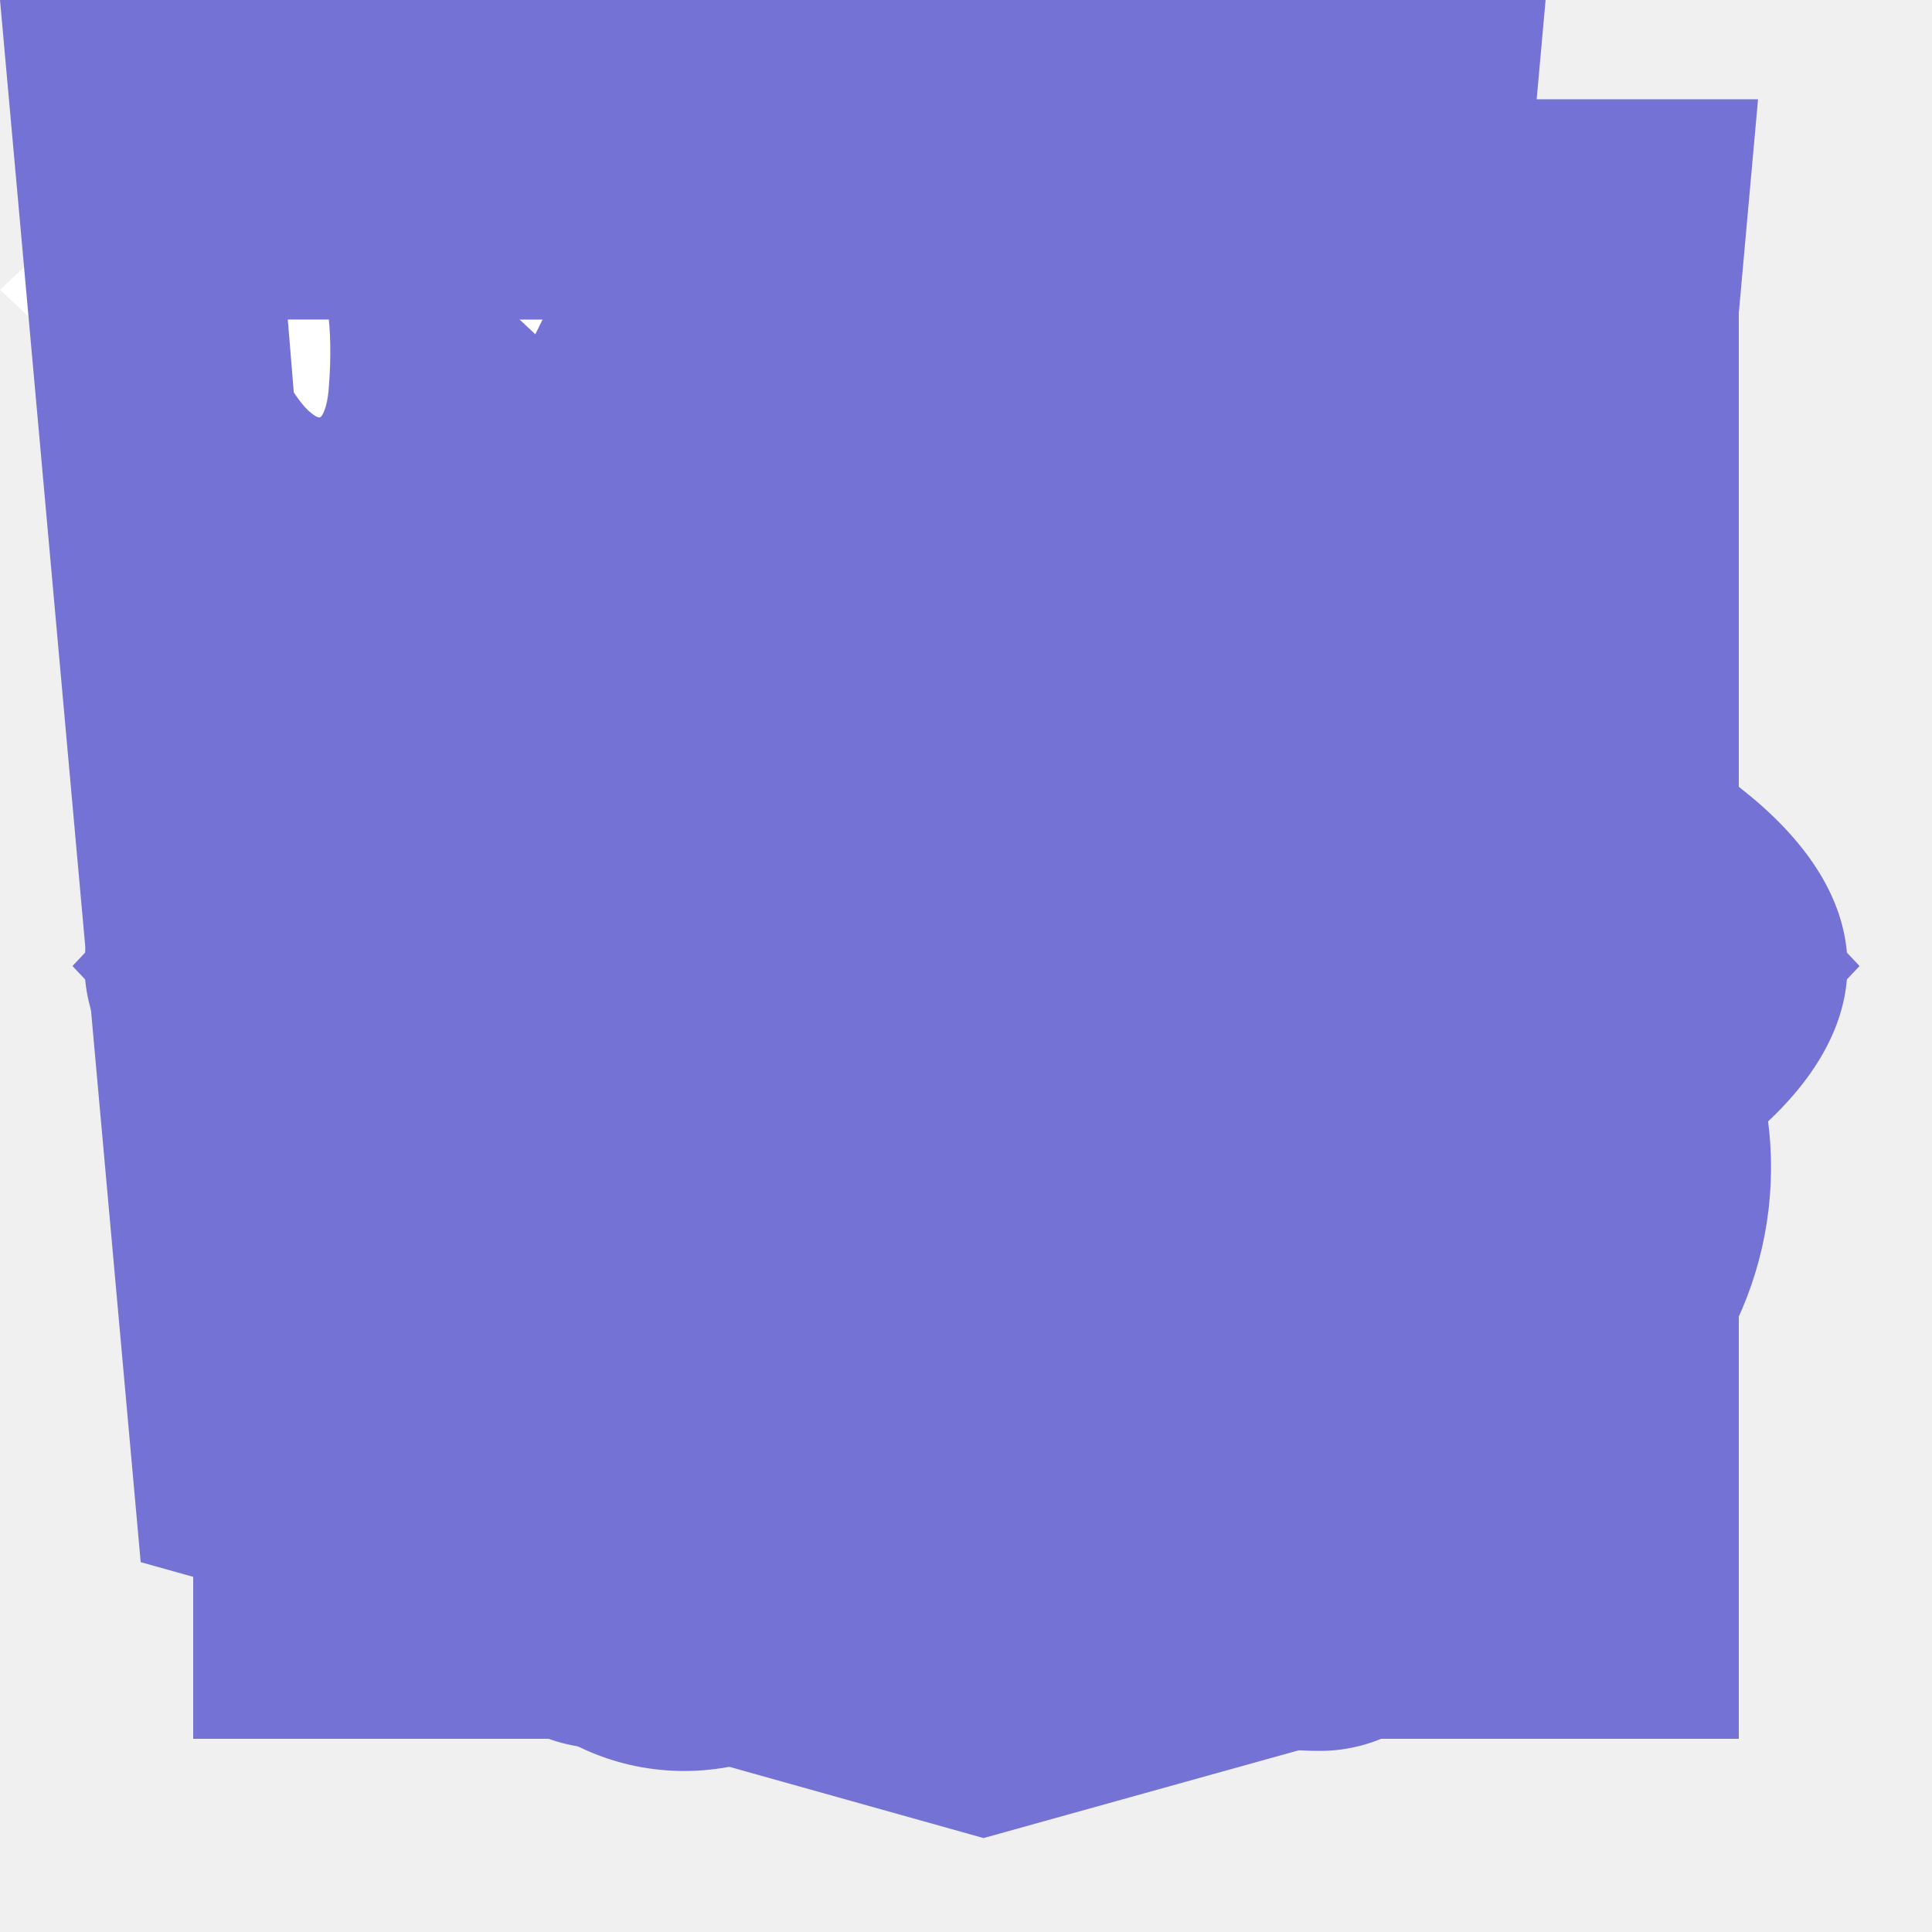
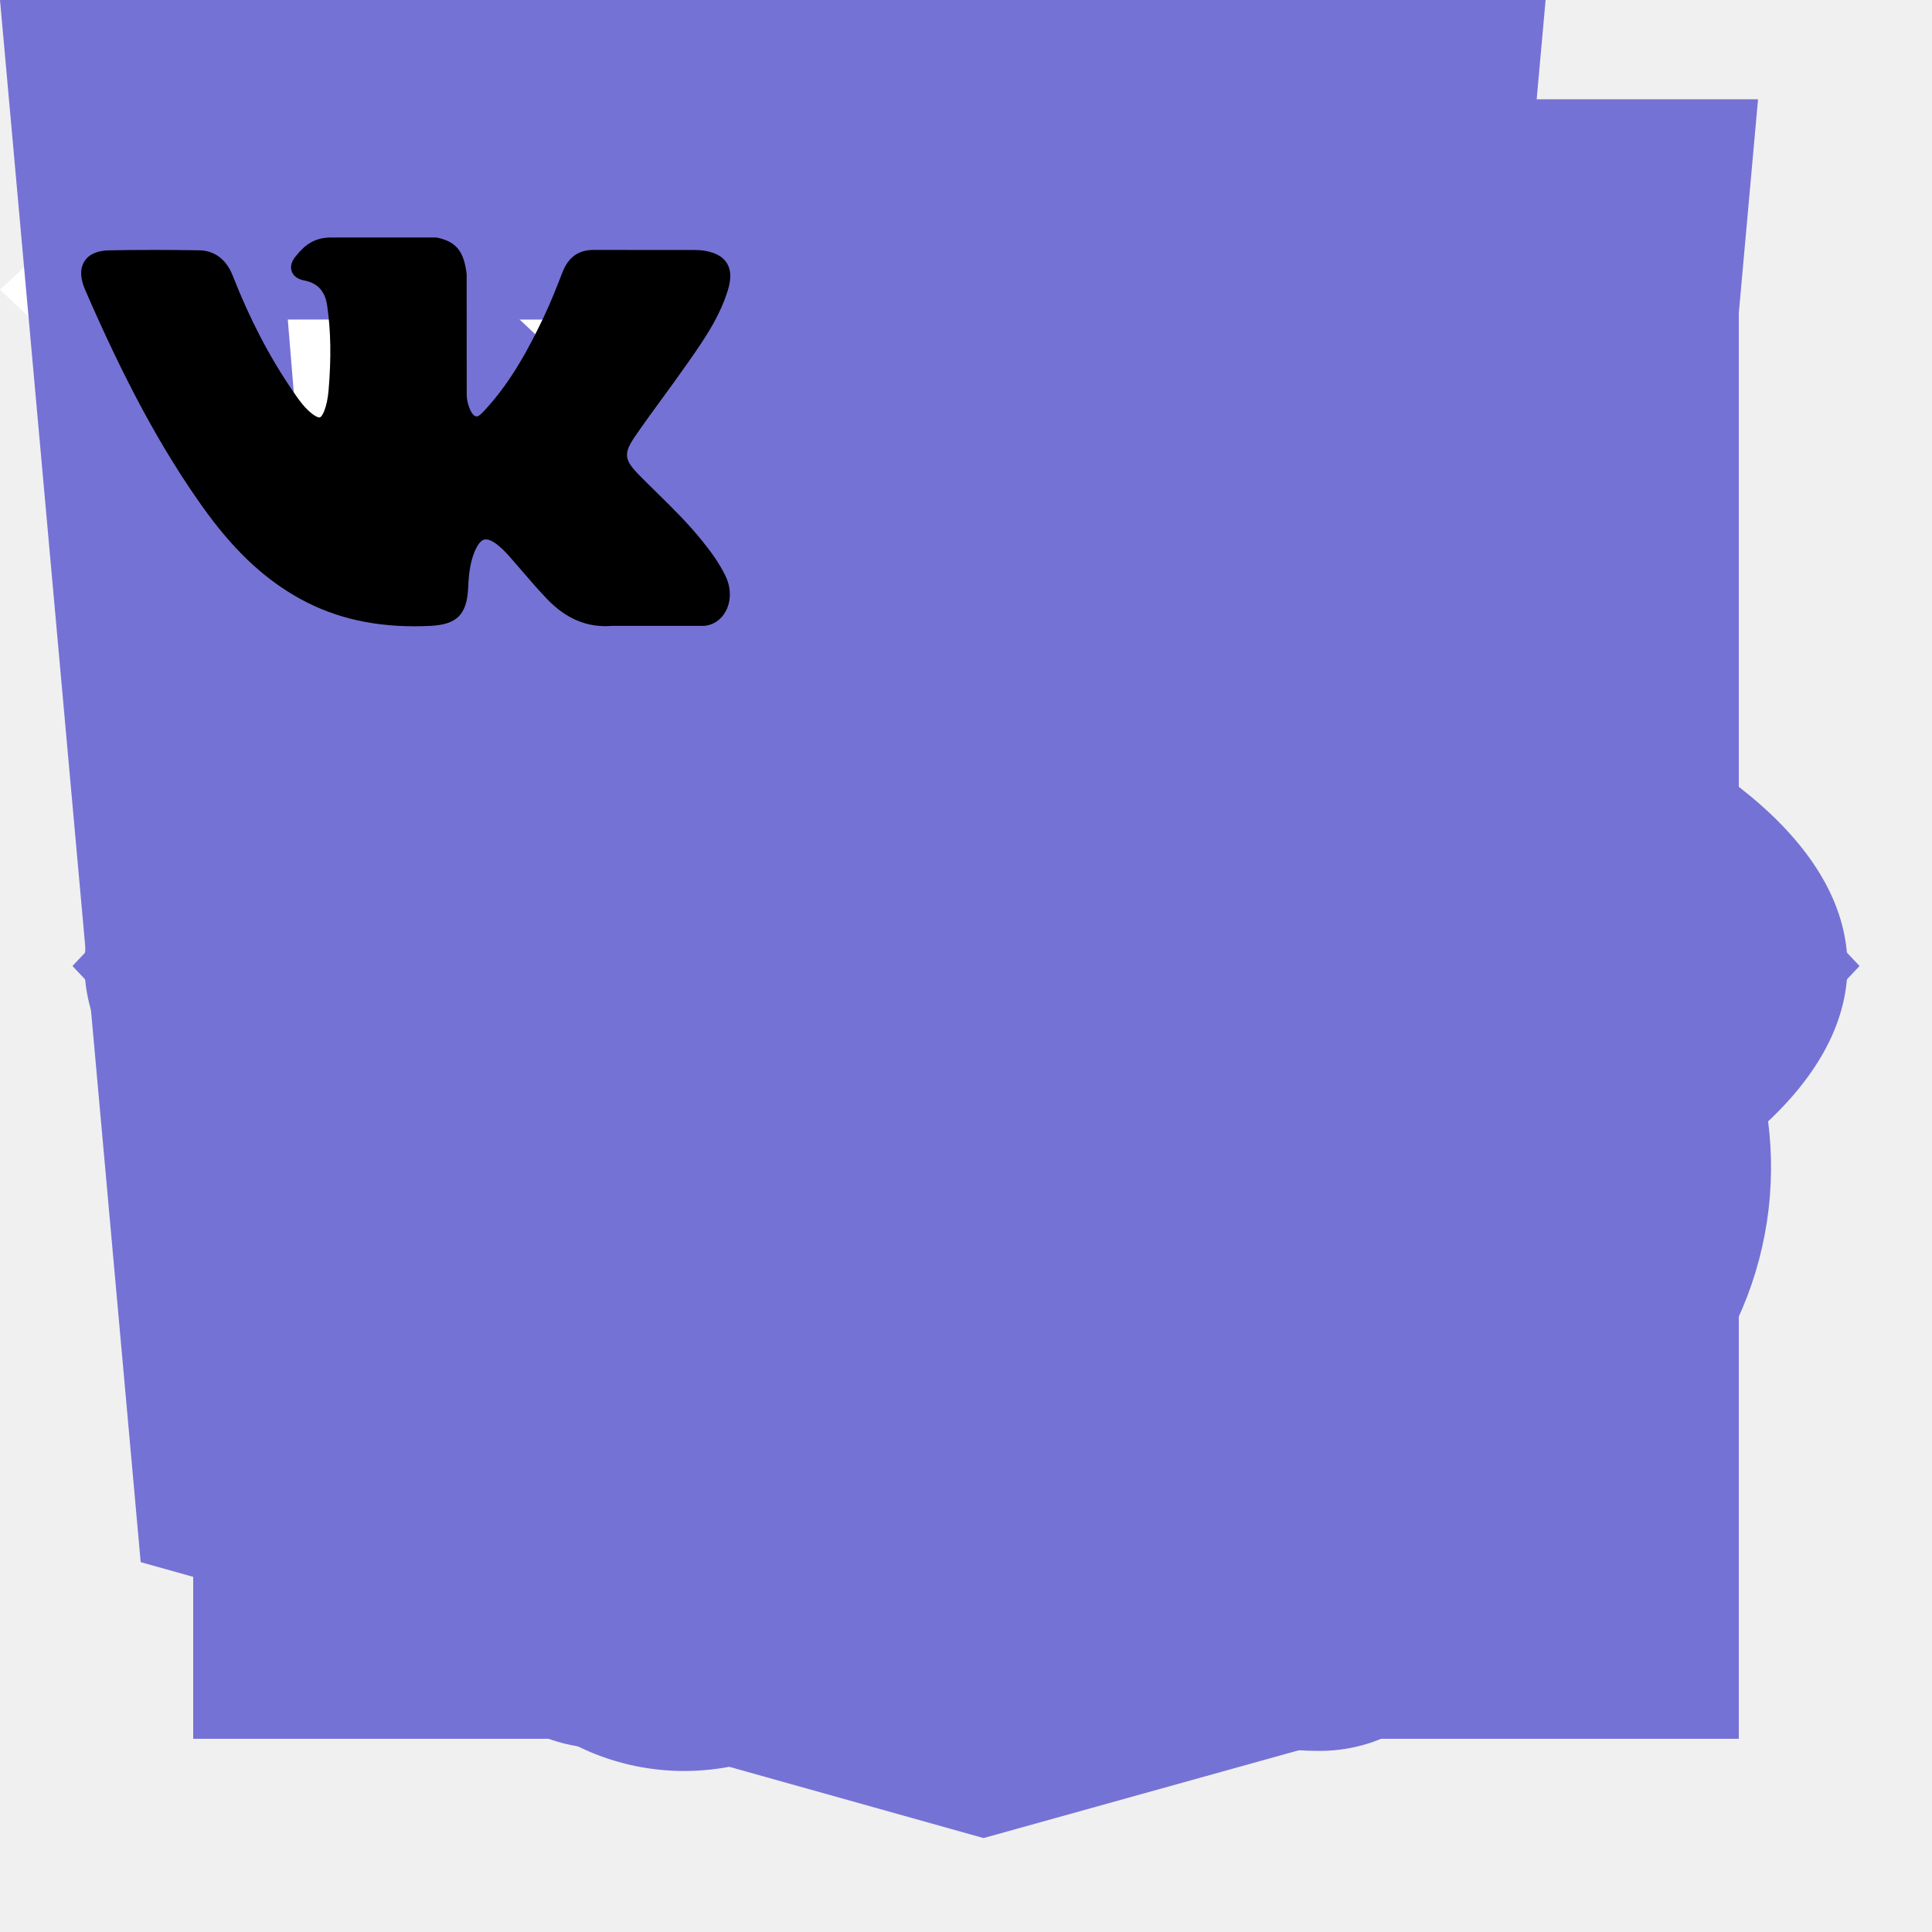
<svg xmlns="http://www.w3.org/2000/svg" width="50" height="50" viewBox="0 0 50 50" fill="none">
  <g id="code">
    <path id="Vector" d="M18.312 42.065L27.262 6.688L31.438 7.872L22.488 43.312L18.312 42.065Z" fill="#7572D5" fill-opacity="1" fill-rule="evenodd" />
    <path id="Vector" d="M13.502 12.688L16.562 15.928L7.995 25L16.562 34.072L13.502 37.312L1.875 25L13.502 12.688Z" fill="#7572D5" fill-opacity="1" fill-rule="evenodd" />
    <path id="Vector" d="M36.498 12.688L33.438 15.928L42.005 25L33.438 34.072L36.498 37.312L48.125 25L36.498 12.688Z" fill="#7572D5" fill-opacity="1" fill-rule="evenodd" />
  </g>
  <g id="css">
    <path id="Vector" d="M38.051 10.844L12.946 10.838L13.351 15.755L32.638 15.758L32.152 20.85L19.503 20.85L19.961 25.674L31.736 25.674L31.039 32.281L25.497 33.789L19.866 32.27L19.508 28.314L14.536 28.314L15.088 35.541L25.497 38.734L35.731 35.865L38.049 10.845L38.051 10.844ZM5.498 2.569L45.498 2.569L41.86 43L25.454 47.569L9.14 42.997L5.498 2.569Z" fill="#7572D5" fill-opacity="1" fill-rule="nonzero" />
  </g>
  <g id="figma">
    <path id="Vector" d="M17.708 4.167C14.257 4.167 11.458 6.965 11.458 10.417C11.458 13.868 14.257 16.667 17.708 16.667L32.292 16.667C35.743 16.667 38.542 13.868 38.542 10.417C38.542 6.965 35.743 4.167 32.292 4.167L17.708 4.167Z" fill="#7572D5" fill-opacity="1" fill-rule="nonzero" />
    <path id="Vector" d="M32.292 18.75C28.84 18.75 26.042 21.548 26.042 25C26.042 28.452 28.84 31.25 32.292 31.25C35.744 31.25 38.542 28.452 38.542 25C38.542 21.548 35.744 18.75 32.292 18.75Z" fill="#7572D5" fill-opacity="1" fill-rule="nonzero" />
    <path id="Vector" d="M11.458 25C11.458 21.548 14.257 18.75 17.708 18.75L23.958 18.75L23.958 31.25L17.708 31.25C14.257 31.25 11.458 28.452 11.458 25Z" fill="#7572D5" fill-opacity="1" fill-rule="nonzero" />
    <path id="Vector" d="M17.708 33.333C14.257 33.333 11.458 36.131 11.458 39.583C11.458 43.035 14.257 45.833 17.708 45.833C21.16 45.833 23.958 43.035 23.958 39.583L23.958 33.333L17.708 33.333Z" fill="#7572D5" fill-opacity="1" fill-rule="nonzero" />
  </g>
  <g id="instagram">
-     <path id="Vector" d="M15.652 2.1L5.348 2.1C3.557 2.1 2.1 3.556 2.1 5.347L2.1 8.778L2.1 15.653C2.1 17.444 3.557 18.9 5.348 18.9L15.652 18.9C17.443 18.9 18.9 17.444 18.9 15.653L18.9 8.772L18.9 5.341C18.893 3.556 17.436 2.1 15.652 2.1ZM16.583 4.035L16.957 4.035L16.957 4.403L16.957 6.882L14.116 6.889L14.109 4.042L16.583 4.035ZM8.098 8.772C8.636 8.03 9.509 7.538 10.493 7.538C11.478 7.538 12.351 8.024 12.889 8.772C13.243 9.257 13.447 9.854 13.447 10.497C13.447 12.124 12.121 13.455 10.487 13.455C8.853 13.455 7.54 12.124 7.54 10.497C7.54 9.854 7.75 9.257 8.098 8.772ZM17.259 15.646C17.259 16.532 16.538 17.253 15.652 17.253L5.348 17.253C4.462 17.253 3.741 16.532 3.741 15.646L3.741 8.772L6.247 8.772C6.031 9.303 5.906 9.887 5.906 10.497C5.906 13.029 7.967 15.089 10.5 15.089C13.033 15.089 15.094 13.029 15.094 10.497C15.094 9.887 14.969 9.303 14.752 8.772L17.259 8.772L17.259 15.646Z" fill="#7572D5" fill-opacity="1" fill-rule="nonzero" />
+     <path id="Vector" d="M15.652 2.1L5.348 2.1C3.557 2.1 2.1 3.556 2.1 5.347L2.1 8.778L2.1 15.653C2.1 17.444 3.557 18.9 5.348 18.9L15.652 18.9C17.443 18.9 18.9 17.444 18.9 15.653L18.9 8.772L18.9 5.341C18.893 3.556 17.436 2.1 15.652 2.1ZM16.583 4.035L16.957 4.035L16.957 4.403L16.957 6.882L14.116 6.889L14.109 4.042L16.583 4.035ZM8.098 8.772C8.636 8.03 9.509 7.538 10.493 7.538C11.478 7.538 12.351 8.024 12.889 8.772C13.243 9.257 13.447 9.854 13.447 10.497C13.447 12.124 12.121 13.455 10.487 13.455C8.853 13.455 7.54 12.124 7.54 10.497C7.54 9.854 7.75 9.257 8.098 8.772ZM17.259 15.646C17.259 16.532 16.538 17.253 15.652 17.253L5.348 17.253C4.462 17.253 3.741 16.532 3.741 15.646L3.741 8.772L6.247 8.772C6.031 9.303 5.906 9.887 5.906 10.497C5.906 13.029 7.967 15.089 10.5 15.089C13.033 15.089 15.094 13.029 15.094 10.497C15.094 9.887 14.969 9.303 14.752 8.772L17.259 8.772L17.259 15.646Z" fill="currentColor" fill-opacity="1" fill-rule="nonzero" />
  </g>
  <g id="linkedin">
-     <path id="Vector" d="M2.533 7.886L5.806 7.886L5.806 18.362L2.533 18.362L2.533 7.886Z" fill="#7572D5" fill-opacity="1" fill-rule="evenodd" />
-     <path id="Vector" d="M4.101 2.94C2.894 2.94 2.1 3.721 2.1 4.757C2.1 5.774 2.867 6.574 4.055 6.574L4.081 6.574C5.314 6.574 6.082 5.767 6.075 4.757C6.049 3.721 5.308 2.94 4.101 2.94Z" fill="#7572D5" fill-opacity="1" fill-rule="nonzero" />
-     <path id="Vector" d="M14.748 7.788C12.871 7.788 11.697 8.811 11.481 9.533L11.481 7.886L7.801 7.886C7.847 8.758 7.801 18.362 7.801 18.362L11.481 18.362L11.481 12.701C11.481 12.38 11.468 12.065 11.559 11.842C11.809 11.212 12.353 10.556 13.331 10.556C14.61 10.556 15.187 11.527 15.187 12.944L15.187 18.362L18.9 18.362L18.9 12.537C18.9 9.296 17.076 7.788 14.748 7.788Z" fill="#7572D5" fill-opacity="1" fill-rule="nonzero" />
+     <path id="Vector" d="M2.533 7.886L5.806 7.886L5.806 18.362L2.533 18.362L2.533 7.886Z" fill="currentColor" fill-opacity="1" fill-rule="evenodd" />
+     <path id="Vector" d="M4.101 2.94C2.894 2.94 2.1 3.721 2.1 4.757C2.1 5.774 2.867 6.574 4.055 6.574L4.081 6.574C5.314 6.574 6.082 5.767 6.075 4.757C6.049 3.721 5.308 2.94 4.101 2.94Z" fill="currentColor" fill-opacity="1" fill-rule="nonzero" />
+     <path id="Vector" d="M14.748 7.788C12.871 7.788 11.697 8.811 11.481 9.533L11.481 7.886L7.801 7.886C7.847 8.758 7.801 18.362 7.801 18.362L11.481 18.362L11.481 12.701C11.481 12.38 11.468 12.065 11.559 11.842C11.809 11.212 12.353 10.556 13.331 10.556C14.61 10.556 15.187 11.527 15.187 12.944L15.187 18.362L18.9 18.362L18.9 12.537C18.9 9.296 17.076 7.788 14.748 7.788Z" fill="currentColor" fill-opacity="1" fill-rule="nonzero" />
  </g>
  <g id="quote">
    <path id="Vector" d="M13.542 20.833C13.077 20.833 12.631 20.904 12.188 20.969C12.331 20.485 12.479 19.994 12.717 19.552C12.954 18.91 13.325 18.354 13.694 17.794C14.002 17.187 14.546 16.777 14.946 16.258C15.365 15.754 15.935 15.419 16.387 15C16.831 14.562 17.413 14.344 17.875 14.035C18.358 13.758 18.779 13.452 19.229 13.306L20.352 12.844L21.34 12.433L20.329 8.396L19.085 8.696C18.688 8.796 18.202 8.912 17.65 9.052C17.085 9.156 16.483 9.442 15.812 9.702C15.15 9.998 14.383 10.198 13.671 10.673C12.954 11.127 12.127 11.506 11.398 12.114C10.692 12.742 9.84 13.285 9.21 14.083C8.523 14.829 7.844 15.612 7.317 16.504C6.706 17.354 6.292 18.287 5.854 19.21C5.458 20.133 5.14 21.077 4.879 21.994C4.385 23.831 4.165 25.577 4.079 27.071C4.008 28.567 4.05 29.81 4.138 30.71C4.169 31.135 4.227 31.548 4.269 31.833L4.321 32.183L4.375 32.171C4.746 33.902 5.599 35.492 6.835 36.759C8.072 38.025 9.642 38.915 11.364 39.327C13.085 39.738 14.888 39.654 16.564 39.083C18.24 38.512 19.72 37.479 20.832 36.103C21.945 34.726 22.646 33.063 22.853 31.305C23.06 29.547 22.765 27.766 22.002 26.169C21.24 24.571 20.04 23.223 18.543 22.278C17.046 21.334 15.312 20.833 13.542 20.833ZM36.458 20.833C35.994 20.833 35.548 20.904 35.104 20.969C35.248 20.485 35.396 19.994 35.633 19.552C35.871 18.91 36.242 18.354 36.61 17.794C36.919 17.187 37.462 16.777 37.862 16.258C38.281 15.754 38.852 15.419 39.304 15C39.748 14.562 40.329 14.344 40.792 14.035C41.275 13.758 41.696 13.452 42.146 13.306L43.269 12.844L44.256 12.433L43.246 8.396L42.002 8.696C41.604 8.796 41.119 8.912 40.567 9.052C40.002 9.156 39.4 9.442 38.729 9.702C38.069 10 37.3 10.198 36.587 10.675C35.871 11.129 35.044 11.508 34.315 12.117C33.608 12.744 32.756 13.287 32.127 14.083C31.44 14.829 30.76 15.612 30.233 16.504C29.623 17.354 29.208 18.287 28.771 19.21C28.375 20.133 28.056 21.077 27.796 21.994C27.302 23.831 27.081 25.577 26.996 27.071C26.925 28.567 26.967 29.81 27.054 30.71C27.085 31.135 27.144 31.548 27.185 31.833L27.238 32.183L27.292 32.171C27.662 33.902 28.515 35.492 29.752 36.759C30.989 38.025 32.559 38.915 34.281 39.327C36.002 39.738 37.805 39.654 39.481 39.083C41.156 38.512 42.636 37.479 43.749 36.103C44.862 34.726 45.563 33.063 45.77 31.305C45.977 29.547 45.682 27.766 44.919 26.169C44.156 24.571 42.957 23.223 41.46 22.278C39.962 21.334 38.228 20.833 36.458 20.833Z" fill="#7572D5" fill-opacity="1" fill-rule="nonzero" />
  </g>
  <g id="react">
    <path id="Vector" d="M47.812 25C47.812 22.083 44.688 19.375 39.479 17.5L38.542 17.188L38.542 16.771C39.688 11.042 38.854 6.771 36.25 5.208C33.646 3.646 29.792 5.104 25.625 8.75L25 9.375L24.792 9.167L24.583 9.167C20.312 5.208 16.146 3.854 13.542 5.312C10.938 6.771 10.208 10.833 11.25 16.146C11.36 16.484 11.43 16.833 11.458 17.188L10.312 17.604C5.208 19.375 2.188 22.083 2.188 25C2.188 27.917 5.521 30.833 10.729 32.708L11.458 32.917C11.33 33.285 11.259 33.672 11.25 34.062C10.208 39.271 11.146 43.229 13.542 44.688C15.938 46.146 20.312 44.792 24.479 41.146L25.104 40.625L25.938 41.458C28.854 43.958 31.771 45.312 34.062 45.312C34.871 45.331 35.667 45.114 36.354 44.688C38.958 43.229 39.896 38.958 38.75 33.542L38.75 33.333C38.705 33.162 38.67 32.988 38.646 32.812L38.958 32.812C44.479 30.833 47.812 28.021 47.812 25ZM44.792 25C44.792 26.25 42.5 28.438 38.021 29.896L37.812 29.896C37.266 28.22 36.605 26.584 35.833 25C36.562 23.333 37.188 21.667 37.708 20.104L38.542 20.312C42.708 21.771 44.792 23.75 44.792 25ZM27.917 39.167L27.083 38.542C28.276 37.22 29.389 35.829 30.417 34.375L35.729 33.542C35.833 33.75 35.833 33.958 35.938 34.062C36.309 35.949 36.379 37.883 36.146 39.792C35.999 40.705 35.561 41.545 34.896 42.188C33.854 42.812 31.042 41.979 27.917 39.167ZM26.562 34.583L25.104 36.458L23.438 34.583L26.562 34.583ZM12.292 20C12.815 21.717 13.477 23.39 14.271 25C13.476 26.646 12.815 28.353 12.292 30.104L11.667 29.896C9.843 29.32 8.145 28.401 6.667 27.188C6.284 26.946 5.956 26.626 5.705 26.249C5.454 25.872 5.284 25.447 5.208 25C5.208 23.75 7.292 21.771 11.25 20.417L12.292 20ZM23.438 15.417L25 13.646L26.562 15.417L23.438 15.417ZM34.896 7.812C36.042 8.438 36.667 11.562 35.729 16.146C35.734 16.202 35.727 16.259 35.709 16.313C35.691 16.366 35.663 16.416 35.625 16.458L30.417 15.625C29.389 14.171 28.276 12.78 27.083 11.458L27.708 10.938C31.042 8.021 33.75 7.188 34.896 7.812ZM17.5 18.854L16.667 20.208L15.938 21.562C15.625 20.833 15.417 20.104 15.104 19.271L17.5 18.854ZM15.104 30.729C15.417 30 15.625 29.271 15.938 28.438L16.667 29.792L17.5 31.146L15.104 30.729ZM32.5 25C31.97 26.142 31.379 27.255 30.729 28.333C30.104 29.479 29.375 30.521 28.75 31.562L21.25 31.562C20.521 30.417 19.792 29.375 19.271 28.333C18.616 27.258 18.025 26.145 17.5 25C18.005 23.846 18.597 22.732 19.271 21.667C19.869 20.587 20.53 19.544 21.25 18.542C23.746 18.333 26.254 18.333 28.75 18.542C29.479 19.583 30.104 20.625 30.729 21.667C31.403 22.732 31.995 23.846 32.5 25ZM33.333 20.208L32.5 18.854L34.896 19.375C34.664 20.121 34.386 20.851 34.062 21.562L33.333 20.208ZM32.5 31.146L33.333 29.792L34.062 28.333L35 30.729L32.5 31.146ZM22.812 11.354L22.917 11.354L19.583 15.521L14.375 16.354C14.271 16.042 14.271 15.833 14.167 15.521C13.333 11.25 13.958 8.333 15 7.812C15.277 7.631 15.61 7.557 15.938 7.604C17.396 7.604 19.896 8.646 22.708 11.146L22.812 11.354ZM14.167 34.583C14.186 34.262 14.256 33.945 14.375 33.646L19.688 34.375C20.689 35.848 21.803 37.241 23.021 38.542L22.812 38.75L22.604 38.958C21.184 40.274 19.521 41.3 17.708 41.979C17.311 42.187 16.875 42.313 16.427 42.349C15.98 42.385 15.53 42.33 15.104 42.188C13.958 41.562 13.333 38.75 14.167 34.583Z" fill="#7572D5" fill-opacity="1" fill-rule="nonzero" />
    <path id="Vector" d="M25 20.417C24.089 20.396 23.193 20.647 22.426 21.138C21.659 21.629 21.055 22.337 20.692 23.173C20.329 24.008 20.223 24.933 20.388 25.829C20.553 26.724 20.981 27.551 21.618 28.202C22.255 28.854 23.071 29.301 23.963 29.486C24.855 29.672 25.781 29.587 26.625 29.244C27.468 28.9 28.191 28.313 28.699 27.557C29.207 26.801 29.479 25.911 29.479 25C29.48 23.802 29.011 22.652 28.174 21.795C27.337 20.939 26.197 20.444 25 20.417Z" fill="#7572D5" fill-opacity="1" fill-rule="nonzero" />
  </g>
  <g id="styledComponents">
    <path id="Vector" d="M37.259 6.25L36.989 7.65C36.571 10.302 36.722 11.061 37.868 12.045L38.975 12.955L37.829 18.03C37.144 21.059 36.304 23.597 35.771 24.431C35.313 25.15 34.78 26.21 34.664 26.779C34.473 27.459 33.825 28.143 32.833 28.748C31.958 29.242 30.238 30.566 29.02 31.629C28.047 32.499 27.377 33.033 27.013 33.262L25.823 34.196C25.442 34.805 25.225 35.295 25.142 35.667C25.059 36.05 25.106 36.304 25.229 36.491C25.348 36.67 25.553 36.795 25.834 36.873C26.167 36.951 26.51 36.979 26.851 36.956C27.622 36.904 28.386 36.769 29.128 36.555C29.381 36.487 29.579 36.422 29.752 36.365C30.019 36.04 30.635 35.424 31.727 34.353C34.625 31.515 35.731 29.961 34.589 30.38C34.167 30.53 34.358 30.151 35.082 29.392C36.61 27.914 37.486 25.68 39.317 18.675C40.766 13.144 40.766 13.066 41.833 13.066C42.334 13.066 43.75 13.152 43.75 13.152L43.75 6.25L40.499 6.25L37.259 6.25ZM24.422 18.081C23.369 18.073 21.106 19.666 14.33 25.161C14.038 25.852 14.013 26.328 14.146 26.636C14.233 26.847 14.392 26.994 14.611 27.101C14.828 27.209 15.109 27.273 15.419 27.298C16.035 27.352 16.763 27.255 17.35 27.141L17.747 27.051C17.883 26.87 18.061 26.725 18.266 26.629C18.684 26.4 20.439 24.81 22.194 23.106C25.283 19.999 26.007 18.596 24.75 18.142C24.646 18.101 24.533 18.08 24.422 18.081ZM32.336 20.239C31.41 20.264 29.741 21.331 26.883 23.597C25.449 24.753 24.541 25.376 24.054 25.505L22.165 26.987C21.455 28.275 21.351 29.074 21.538 29.514C21.585 29.623 21.653 29.721 21.739 29.803C21.824 29.886 21.925 29.95 22.036 29.994C22.311 30.102 22.605 30.156 22.901 30.155C23.608 30.147 24.311 30.045 24.991 29.85C25.345 29.756 25.695 29.646 26.04 29.521L26.144 29.478L26.335 29.378C26.696 28.916 27.525 28.046 28.563 27.044C31.842 23.901 33.518 21.667 33.176 20.833C33.021 20.429 32.754 20.225 32.336 20.239ZM23.6 24.105C23.333 24.134 22.735 24.592 21.657 25.53C20.1 26.897 18.403 27.685 17.815 27.334C17.679 27.364 17.542 27.393 17.404 27.42C16.806 27.538 16.06 27.635 15.393 27.581C15.079 27.562 14.771 27.486 14.485 27.355C14.215 27.233 14 27.016 13.88 26.747C13.746 26.425 13.746 26.024 13.898 25.512L11.555 27.423L6.254 31.78L6.254 38.842L23.625 25.251C23.622 25.102 23.641 24.953 23.683 24.81C23.816 24.331 23.809 24.087 23.6 24.109L23.6 24.105ZM31.075 26.392C30.811 26.392 30.372 26.761 29.669 27.502C28.714 28.515 27.211 29.496 26.415 29.696L26.292 29.761C26.161 29.814 26.029 29.865 25.896 29.911C25.679 29.983 25.398 30.069 25.074 30.155C24.425 30.33 23.618 30.491 22.897 30.473C22.557 30.473 22.221 30.407 21.906 30.28C21.609 30.158 21.372 29.927 21.243 29.636C21.034 29.138 21.117 28.44 21.574 27.448L6.25 39.437L6.25 43.75L12.982 43.75L27.262 32.61C27.633 32.202 28.191 31.644 28.945 30.946C30.963 29.088 31.421 28.447 31.421 27.498C31.421 26.761 31.338 26.389 31.075 26.389L31.075 26.392ZM34.473 33.373L33.251 34.583C32.567 35.227 31.345 36.022 30.509 36.362L30.343 36.433L30.332 36.451L30.296 36.487C30.264 36.512 30.249 36.516 30.224 36.526C29.89 36.652 29.551 36.763 29.208 36.859C28.444 37.08 27.659 37.218 26.865 37.271C26.49 37.295 26.113 37.262 25.748 37.174C25.431 37.105 25.151 36.921 24.962 36.659C24.789 36.394 24.739 36.04 24.836 35.603C24.913 35.292 25.028 34.992 25.178 34.708L13.656 43.75L28.981 43.75L30.811 41.667C33.327 38.753 34.473 36.67 34.473 34.887L34.473 33.373Z" fill="#7572D5" fill-opacity="1" fill-rule="nonzero" />
  </g>
  <g id="telegram">
-     <path id="Vector" d="M18.906 4.765L16.37 16.721C16.179 17.565 15.68 17.775 14.972 17.377L11.108 14.531L9.245 16.324C9.038 16.53 8.866 16.702 8.468 16.702L8.746 12.768L15.905 6.299C16.217 6.022 15.838 5.868 15.422 6.146L6.571 11.719L2.76 10.526C1.932 10.267 1.917 9.697 2.933 9.299L17.837 3.557C18.527 3.299 19.131 3.71 18.906 4.765Z" fill="#1F1F20" fill-opacity="1" fill-rule="nonzero" />
+     <path id="Vector" d="M18.906 4.765L16.37 16.721C16.179 17.565 15.68 17.775 14.972 17.377L11.108 14.531L9.245 16.324C9.038 16.53 8.866 16.702 8.468 16.702L8.746 12.768L15.905 6.299C16.217 6.022 15.838 5.868 15.422 6.146L6.571 11.719L2.76 10.526C1.932 10.267 1.917 9.697 2.933 9.299L17.837 3.557C18.527 3.299 19.131 3.71 18.906 4.765Z" fill="currentColor" fill-opacity="1" fill-rule="nonzero" />
  </g>
  <g id="typescript">
    <path id="Vector" d="M5 25L5 45L45 45L45 5L5 5L5 25ZM37.235 23.407C38.252 23.66 39.025 24.112 39.737 24.848C40.105 25.242 40.652 25.958 40.695 26.132C40.708 26.182 38.968 27.348 37.915 28.003C37.877 28.028 37.723 27.863 37.553 27.61C37.037 26.86 36.498 26.537 35.673 26.48C34.46 26.397 33.68 27.032 33.687 28.092C33.676 28.352 33.734 28.611 33.857 28.842C34.123 29.393 34.62 29.725 36.173 30.397C39.038 31.63 40.263 32.442 41.025 33.597C41.875 34.885 42.067 36.943 41.488 38.473C40.855 40.137 39.28 41.267 37.063 41.64C36.378 41.762 34.753 41.743 34.017 41.61C32.41 41.323 30.887 40.53 29.947 39.488C29.578 39.083 28.86 38.022 28.905 37.947C28.923 37.92 29.088 37.818 29.272 37.712C29.452 37.61 30.123 37.222 30.758 36.853L31.908 36.187L32.15 36.543C32.487 37.057 33.222 37.762 33.667 37.997C34.943 38.67 36.695 38.575 37.558 37.8C37.732 37.654 37.869 37.469 37.96 37.261C38.05 37.053 38.092 36.827 38.08 36.6C38.08 36.137 38.022 35.933 37.78 35.583C37.47 35.14 36.835 34.767 35.032 33.983C32.968 33.095 32.08 32.543 31.267 31.667C30.759 31.088 30.384 30.405 30.168 29.667C30.017 29.102 29.978 27.685 30.098 27.115C30.523 25.12 32.028 23.732 34.2 23.318C34.905 23.185 36.543 23.235 37.235 23.407ZM27.845 25.077L27.858 26.715L22.65 26.715L22.65 41.508L18.967 41.508L18.967 26.715L13.763 26.715L13.763 25.108C13.763 24.218 13.782 23.475 13.807 23.458C13.827 23.432 16.995 23.418 20.835 23.425L27.827 23.445L27.845 25.077Z" fill="#7572D5" fill-opacity="1" fill-rule="nonzero" />
  </g>
  <g id="vector">
    <path id="Vector" d="M6.807 4.281L6.807 15L9.193 15L9.193 4.281L14.313 9.081L16 7.5L8 0L0 7.5L1.687 9.081L6.807 4.281Z" fill="#FFFFFF" fill-opacity="1" fill-rule="nonzero" />
  </g>
  <g id="vector1">
    <path id="Vector" d="M32.552 8.275L7.448 8.269L7.853 13.186L27.14 13.189L26.654 18.282L14.005 18.282L14.462 23.105L26.237 23.105L25.541 29.712L19.998 31.22L14.368 29.701L14.01 25.745L9.037 25.745L9.589 32.972L19.998 36.165L30.233 33.297L32.551 8.276L32.552 8.275ZM0 0L40 0L36.362 40.431L19.956 45L3.641 40.428L0 0Z" fill="#7572D5" fill-opacity="1" fill-rule="nonzero" />
  </g>
  <g id="vk">
-     <path id="Vector" d="M18.169 13.994C17.804 13.539 17.388 13.131 16.986 12.737C16.843 12.597 16.695 12.451 16.553 12.307C16.144 11.893 16.129 11.737 16.453 11.267C16.677 10.942 16.914 10.617 17.144 10.303C17.352 10.018 17.568 9.723 17.774 9.427L17.817 9.367C18.212 8.801 18.62 8.216 18.837 7.51C18.893 7.323 18.953 7.049 18.817 6.82C18.682 6.591 18.419 6.521 18.234 6.489C18.142 6.473 18.05 6.47 17.966 6.47L15.381 6.468L15.36 6.468C14.969 6.468 14.705 6.659 14.554 7.052C14.41 7.427 14.252 7.826 14.071 8.206C13.712 8.963 13.255 9.834 12.595 10.561L12.567 10.592C12.489 10.678 12.4 10.777 12.336 10.777C12.326 10.777 12.315 10.775 12.303 10.771C12.166 10.716 12.074 10.372 12.079 10.213C12.079 10.211 12.079 10.208 12.079 10.206L12.077 7.11C12.077 7.099 12.076 7.089 12.075 7.078C12.009 6.575 11.863 6.262 11.313 6.15C11.298 6.147 11.283 6.146 11.268 6.146L8.581 6.146C8.143 6.146 7.901 6.33 7.675 6.606C7.613 6.68 7.486 6.833 7.549 7.02C7.613 7.209 7.821 7.249 7.889 7.262C8.225 7.329 8.415 7.542 8.468 7.914C8.562 8.561 8.574 9.251 8.505 10.086C8.485 10.319 8.447 10.498 8.385 10.651C8.37 10.687 8.318 10.804 8.266 10.804C8.249 10.804 8.201 10.797 8.112 10.734C7.904 10.586 7.751 10.375 7.574 10.114C6.968 9.228 6.461 8.252 6.021 7.129C5.858 6.716 5.553 6.485 5.163 6.478C4.734 6.471 4.345 6.468 3.974 6.468C3.569 6.468 3.193 6.472 2.826 6.479C2.512 6.485 2.295 6.583 2.181 6.77C2.066 6.957 2.074 7.202 2.203 7.5C3.237 9.882 4.175 11.615 5.243 13.117C5.992 14.168 6.743 14.896 7.607 15.406C8.517 15.946 9.536 16.208 10.724 16.208C10.858 16.208 10.998 16.205 11.138 16.198C11.828 16.163 12.084 15.904 12.116 15.208C12.132 14.852 12.169 14.479 12.338 14.161C12.444 13.96 12.544 13.96 12.576 13.96C12.639 13.96 12.717 13.99 12.801 14.047C12.951 14.148 13.08 14.284 13.186 14.403C13.285 14.516 13.383 14.63 13.482 14.744C13.694 14.991 13.913 15.245 14.143 15.487C14.644 16.016 15.197 16.248 15.832 16.198L18.202 16.198C18.207 16.198 18.212 16.198 18.217 16.198C18.454 16.181 18.658 16.046 18.779 15.825C18.928 15.552 18.925 15.204 18.77 14.893C18.596 14.541 18.369 14.241 18.169 13.994Z" fill="#7572D5" fill-opacity="1" fill-rule="nonzero" />
+     <path id="Vector" d="M18.169 13.994C17.804 13.539 17.388 13.131 16.986 12.737C16.843 12.597 16.695 12.451 16.553 12.307C16.144 11.893 16.129 11.737 16.453 11.267C16.677 10.942 16.914 10.617 17.144 10.303C17.352 10.018 17.568 9.723 17.774 9.427L17.817 9.367C18.212 8.801 18.62 8.216 18.837 7.51C18.893 7.323 18.953 7.049 18.817 6.82C18.682 6.591 18.419 6.521 18.234 6.489C18.142 6.473 18.05 6.47 17.966 6.47L15.381 6.468L15.36 6.468C14.969 6.468 14.705 6.659 14.554 7.052C14.41 7.427 14.252 7.826 14.071 8.206C13.712 8.963 13.255 9.834 12.595 10.561L12.567 10.592C12.489 10.678 12.4 10.777 12.336 10.777C12.326 10.777 12.315 10.775 12.303 10.771C12.166 10.716 12.074 10.372 12.079 10.213C12.079 10.211 12.079 10.208 12.079 10.206L12.077 7.11C12.077 7.099 12.076 7.089 12.075 7.078C12.009 6.575 11.863 6.262 11.313 6.15C11.298 6.147 11.283 6.146 11.268 6.146L8.581 6.146C8.143 6.146 7.901 6.33 7.675 6.606C7.613 6.68 7.486 6.833 7.549 7.02C7.613 7.209 7.821 7.249 7.889 7.262C8.225 7.329 8.415 7.542 8.468 7.914C8.562 8.561 8.574 9.251 8.505 10.086C8.485 10.319 8.447 10.498 8.385 10.651C8.37 10.687 8.318 10.804 8.266 10.804C8.249 10.804 8.201 10.797 8.112 10.734C7.904 10.586 7.751 10.375 7.574 10.114C6.968 9.228 6.461 8.252 6.021 7.129C5.858 6.716 5.553 6.485 5.163 6.478C4.734 6.471 4.345 6.468 3.974 6.468C3.569 6.468 3.193 6.472 2.826 6.479C2.512 6.485 2.295 6.583 2.181 6.77C2.066 6.957 2.074 7.202 2.203 7.5C3.237 9.882 4.175 11.615 5.243 13.117C5.992 14.168 6.743 14.896 7.607 15.406C8.517 15.946 9.536 16.208 10.724 16.208C10.858 16.208 10.998 16.205 11.138 16.198C11.828 16.163 12.084 15.904 12.116 15.208C12.132 14.852 12.169 14.479 12.338 14.161C12.444 13.96 12.544 13.96 12.576 13.96C12.639 13.96 12.717 13.99 12.801 14.047C12.951 14.148 13.08 14.284 13.186 14.403C13.285 14.516 13.383 14.63 13.482 14.744C13.694 14.991 13.913 15.245 14.143 15.487C14.644 16.016 15.197 16.248 15.832 16.198L18.202 16.198C18.207 16.198 18.212 16.198 18.217 16.198C18.454 16.181 18.658 16.046 18.779 15.825C18.928 15.552 18.925 15.204 18.77 14.893C18.596 14.541 18.369 14.241 18.169 13.994Z" fill="currentColor" fill-opacity="1" fill-rule="nonzero" />
  </g>
</svg>
